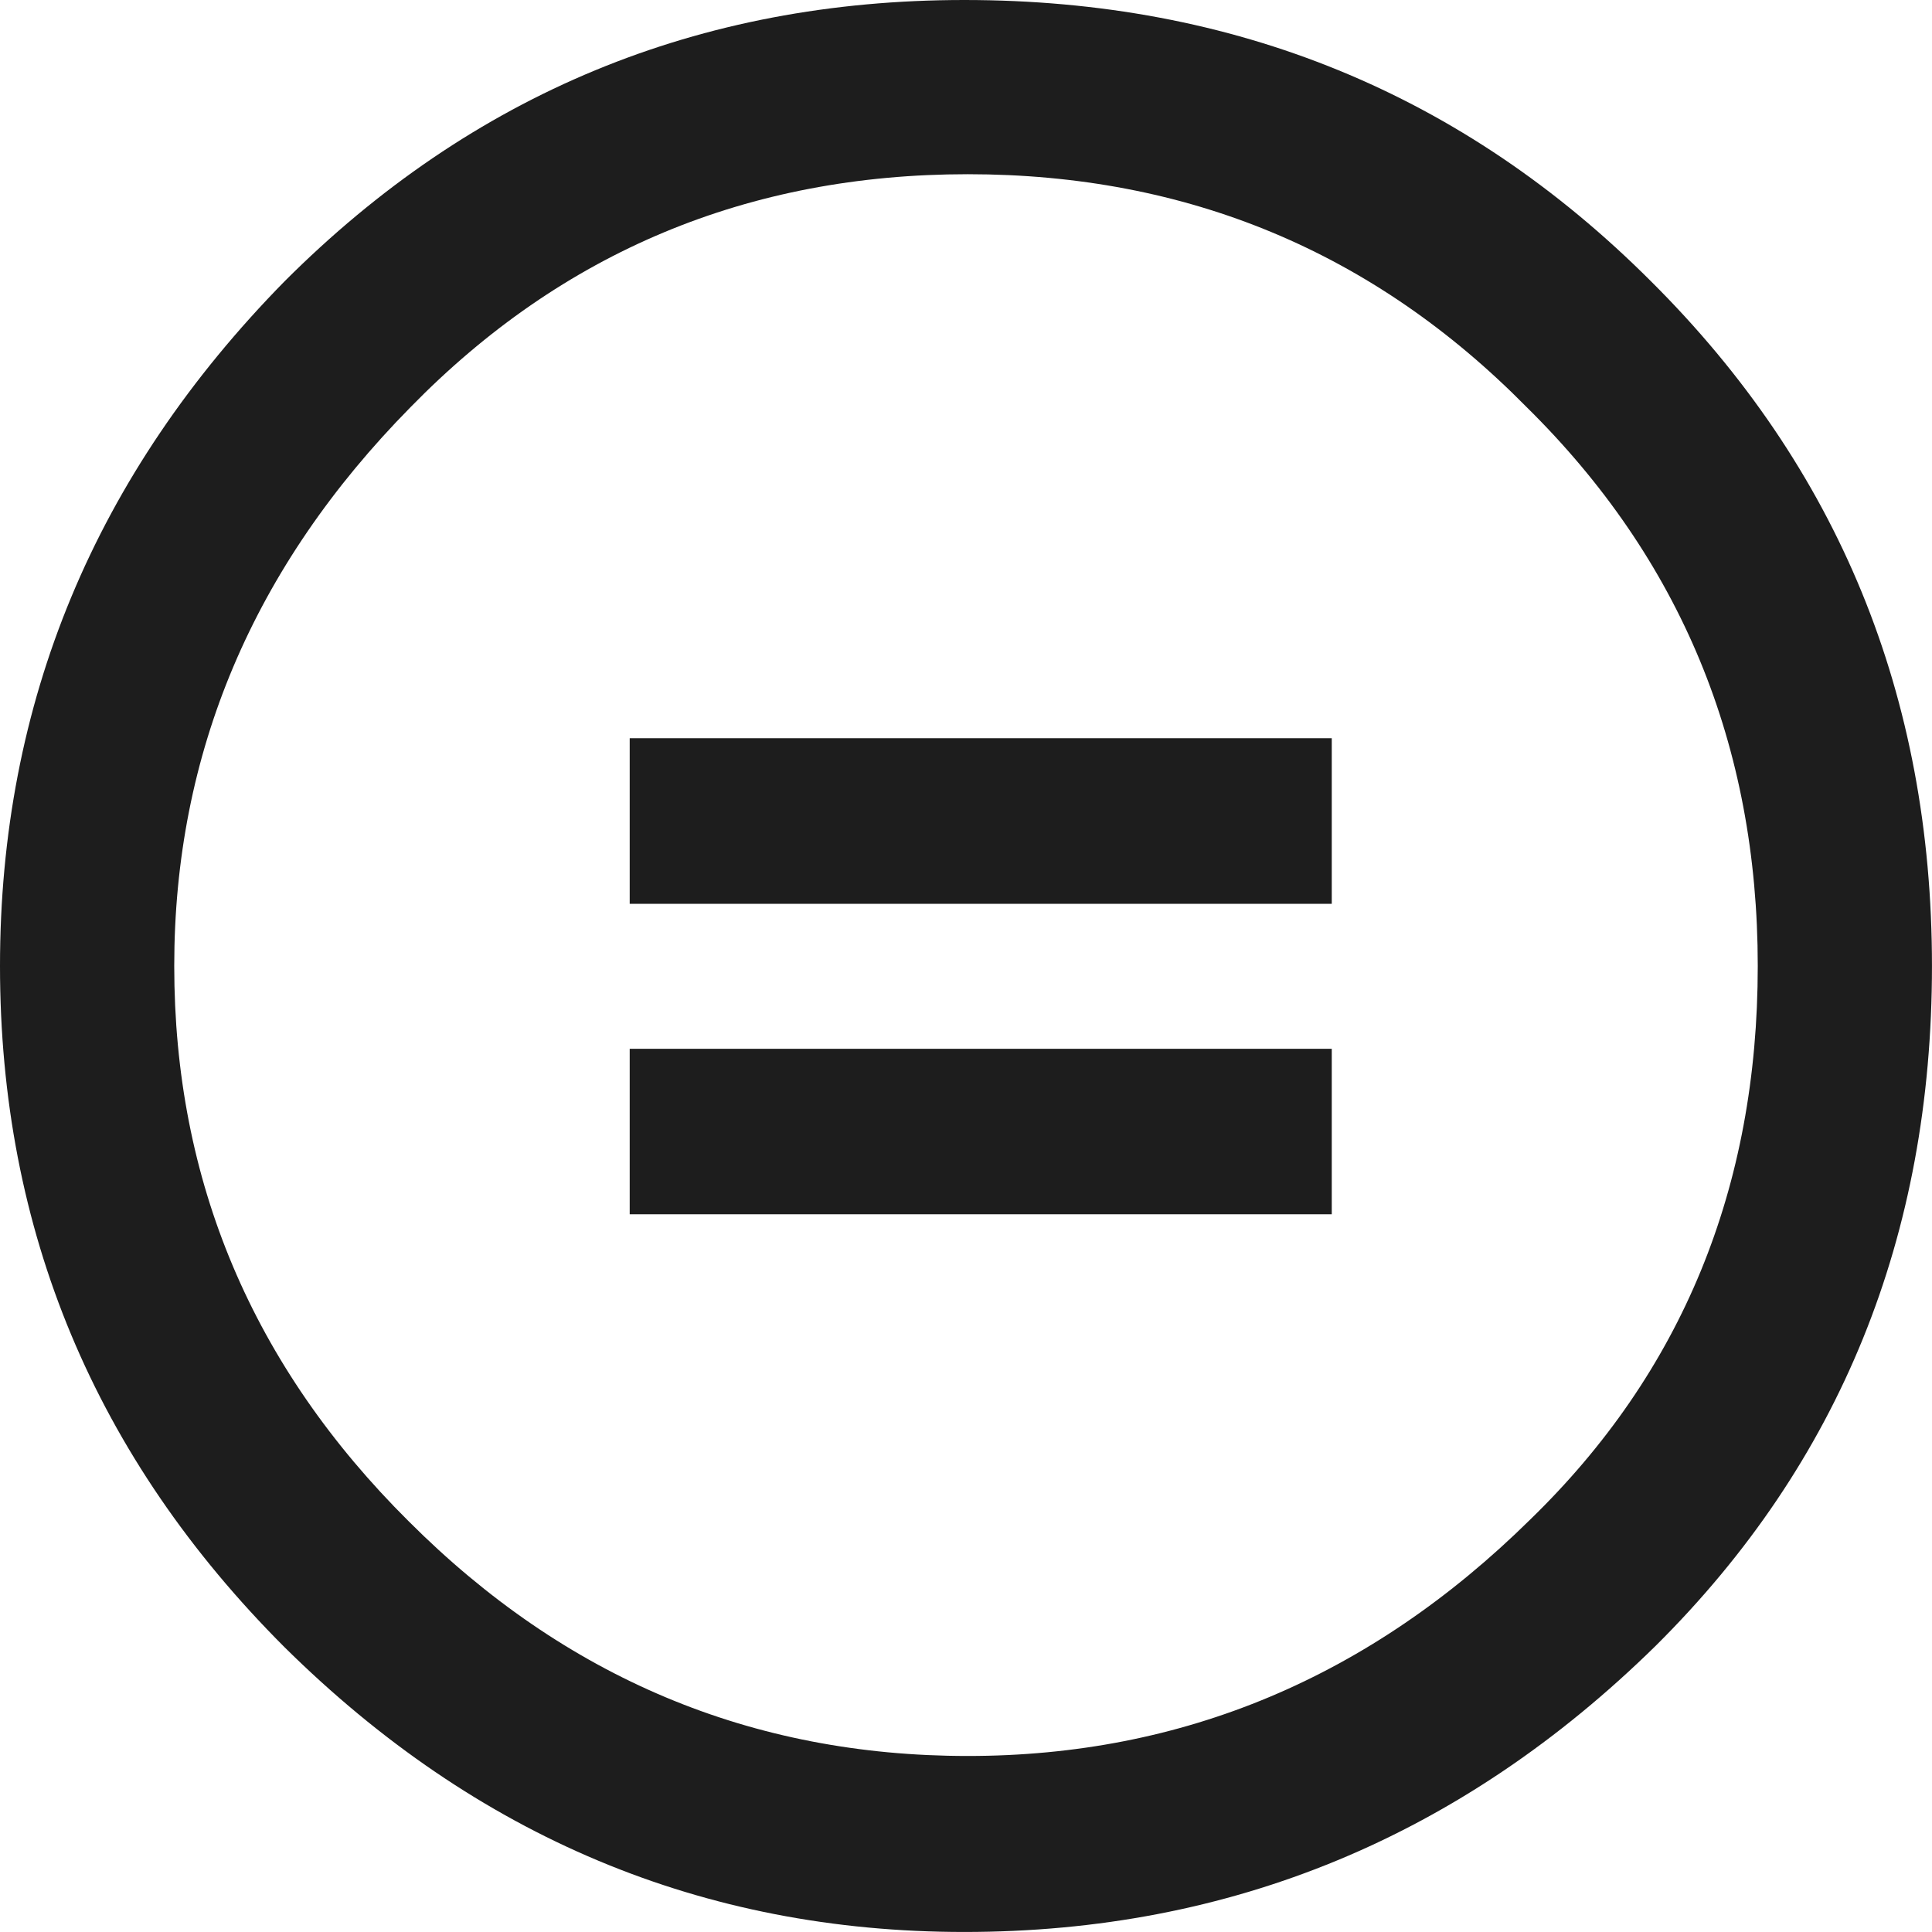
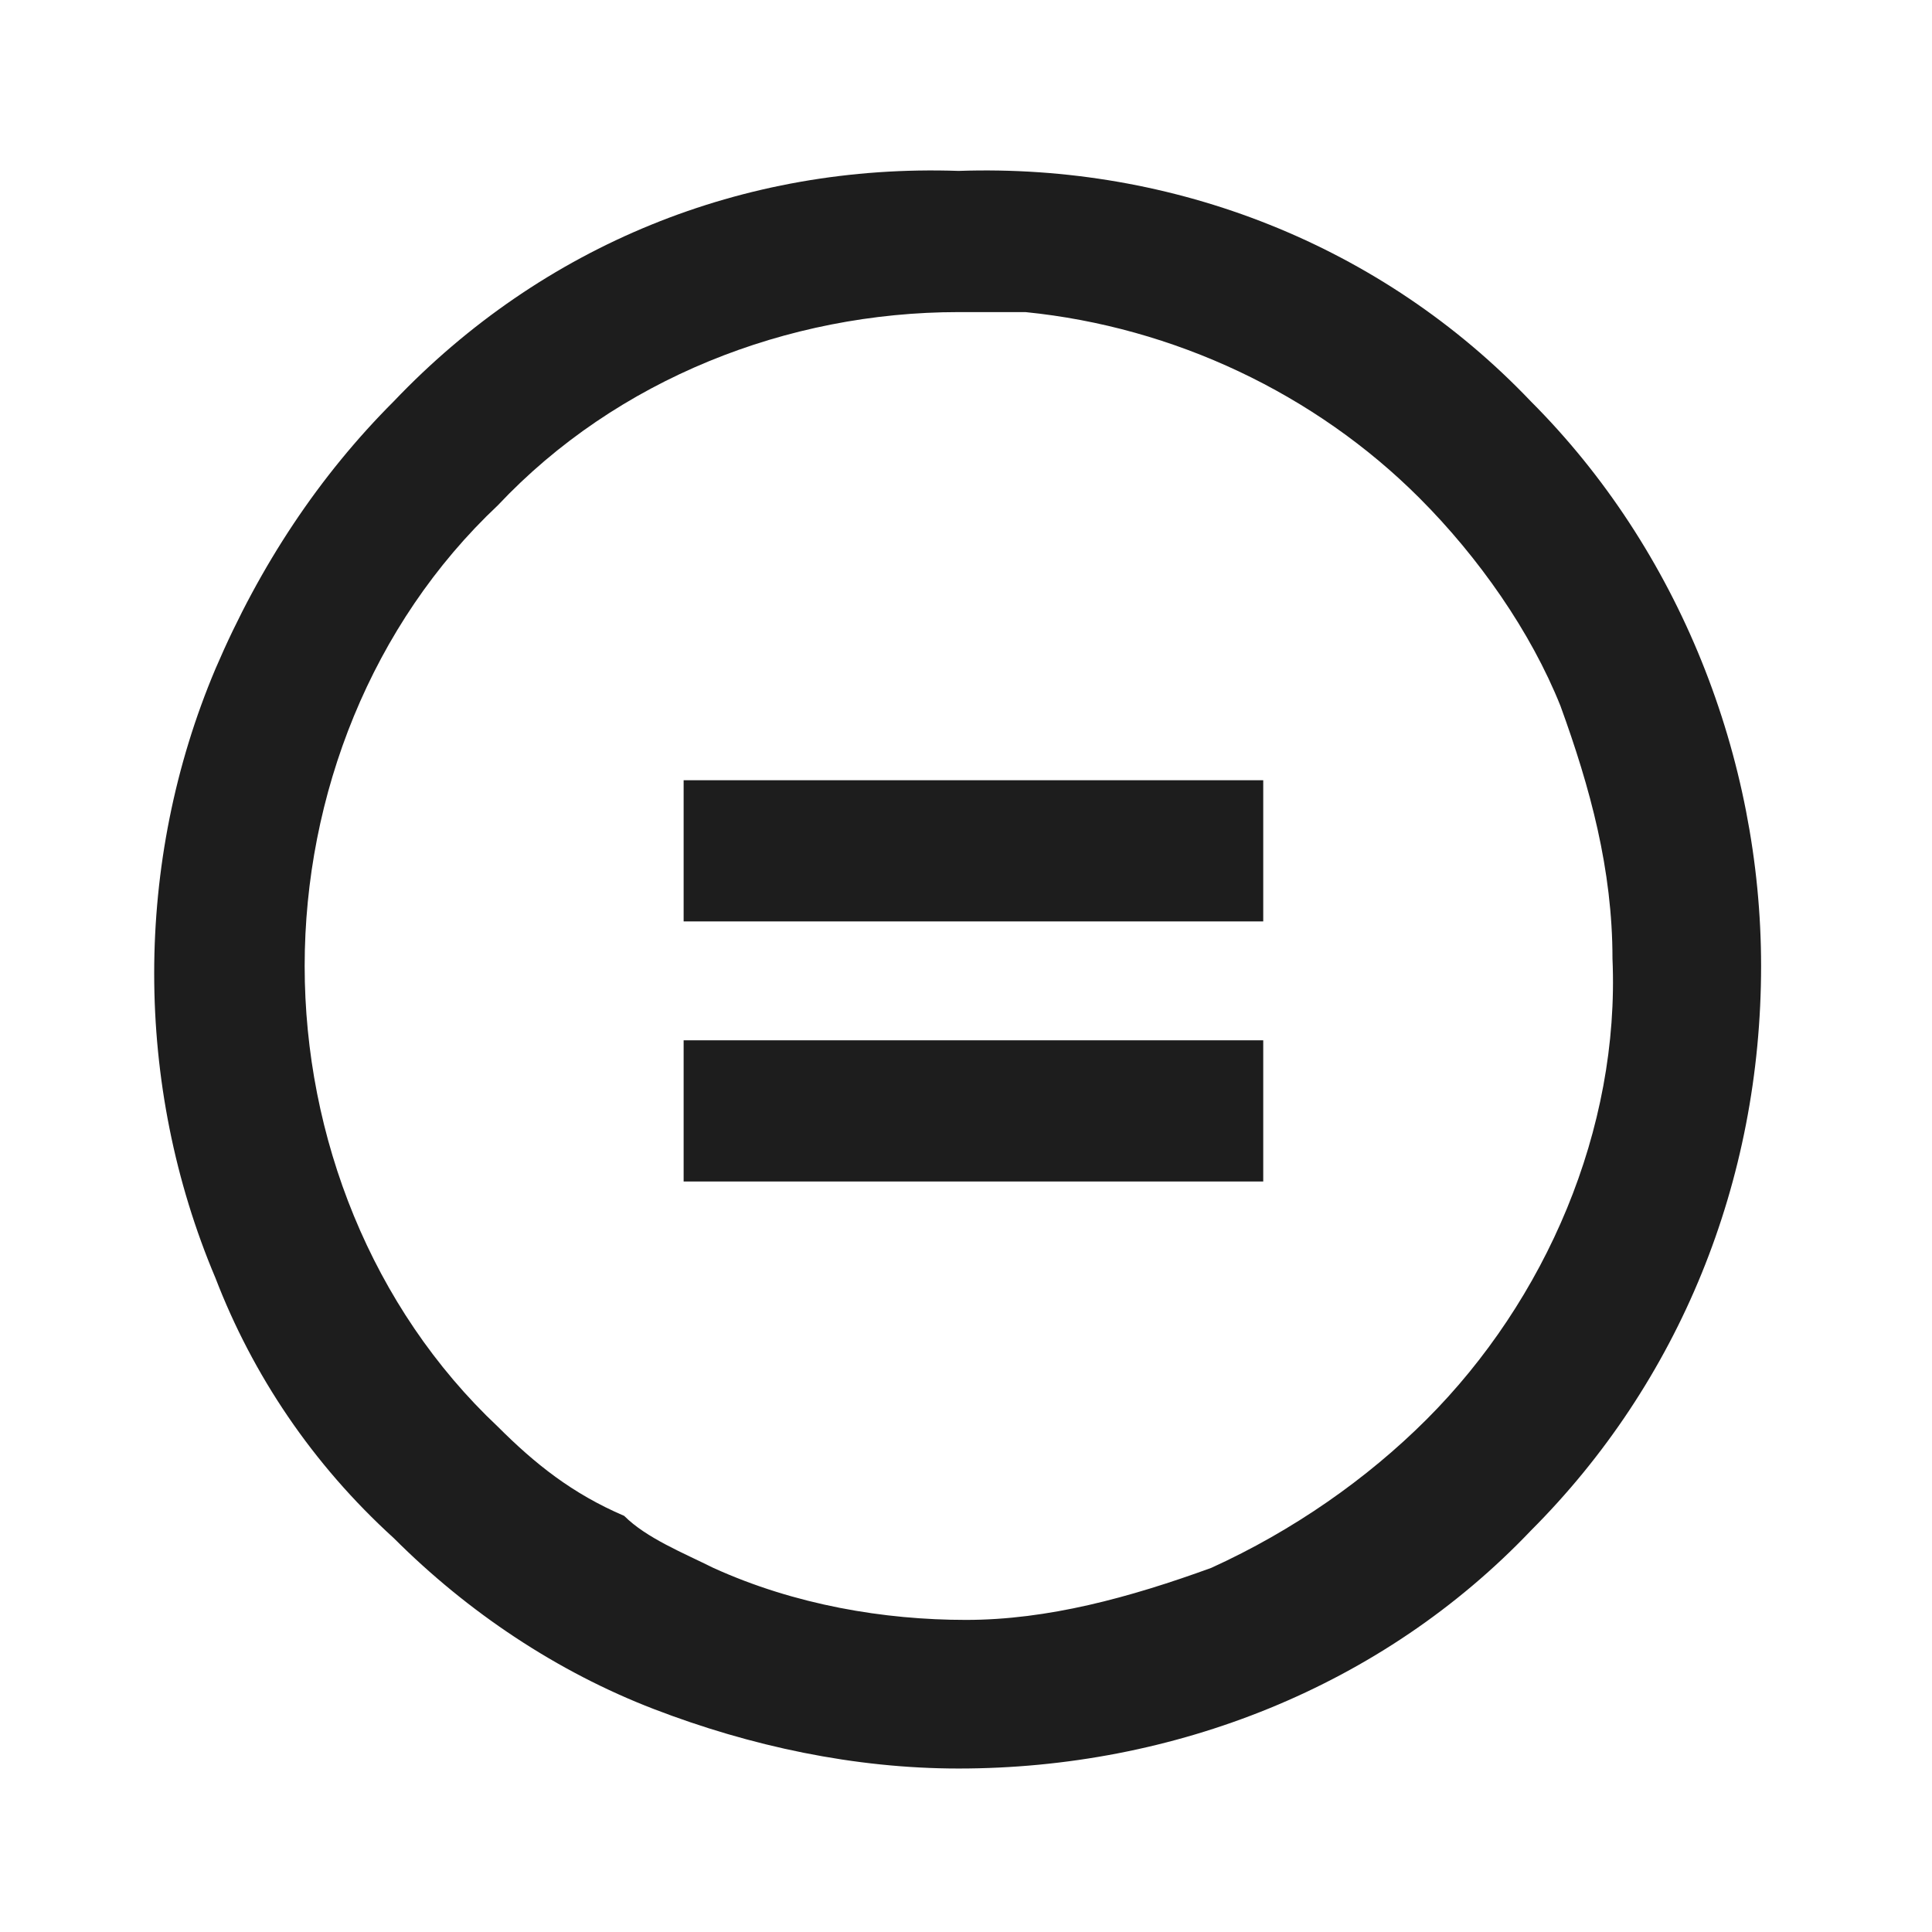
- <svg viewBox="0 0 64.001 64">
-   <path class="icon__shape" fill="#1d1d1d" d="M31.944 0c8.952 0 16.533 3.105 22.744 9.314C60.895 15.486 64 23.046 64 32s-3.049 16.457-9.146 22.514C48.418 60.838 40.78 64 31.943 64c-8.65 0-16.153-3.143-22.514-9.43C3.144 48.286 0 40.762 0 32.001c0-8.724 3.144-16.285 9.43-22.685C15.64 3.106 23.144 0 31.943 0zm.117 5.771c-7.276 0-13.43 2.57-18.459 7.715-5.22 5.297-7.83 11.468-7.83 18.514 0 7.125 2.59 13.257 7.771 18.4 5.181 5.182 11.352 7.77 18.516 7.77 7.123 0 13.332-2.607 18.627-7.827 5.028-4.876 7.543-10.99 7.543-18.343 0-7.313-2.554-13.484-7.657-18.514-5.067-5.144-11.238-7.715-18.511-7.715zm12.056 18.685v5.485H20.86v-5.485h23.257zm0 10.287v5.482H20.86v-5.482h23.257z" />
+ <svg viewBox="0 0 26 26">
+   <rect fill="#1d1d1d" class="icon__shape" x="9.2" y="10.5" width="7.8" height="1.9" />
+   <rect fill="#1d1d1d" class="icon__shape" x="9.2" y="14" width="7.8" height="1.9" />
+   <path fill="#1d1d1d" class="icon__shape" d="M20.6,5.4c-2-2.1-4.8-3.2-7.7-3.1l0,0C10,2.2,7.3,3.3,5.3,5.4c-1,1-1.8,2.2-2.4,3.6c-1.1,2.6-1.1,5.6,0,8.2     c0.5,1.3,1.3,2.5,2.4,3.5c1,1,2.2,1.8,3.5,2.3c1.3,0.5,2.7,0.8,4.1,0.8l0,0c2.9,0,5.7-1.1,7.7-3.2c2-2,3.1-4.7,3.1-7.6     C23.7,10.2,22.6,7.4,20.6,5.4z M6.7,19.2c-1.7-1.6-2.6-3.9-2.6-6.2c0-2.3,0.9-4.6,2.6-6.2c1.6-1.7,3.9-2.6,6.2-2.6     c0.3,0,0.6,0,0.9,0c2,0.2,3.9,1.1,5.3,2.5c0.8,0.8,1.5,1.8,1.9,2.8c0.4,1.1,0.7,2.2,0.7,3.4c0.1,2.3-0.9,4.6-2.5,6.2     c-0.8,0.8-1.8,1.5-2.9,2c-1.1,0.4-2.2,0.7-3.3,0.7c-1.1,0-2.3-0.2-3.4-0.7c-0.4-0.2-0.9-0.4-1.2-0.7C7.7,20.1,7.2,19.7,6.7,19.2z" />
</svg>
